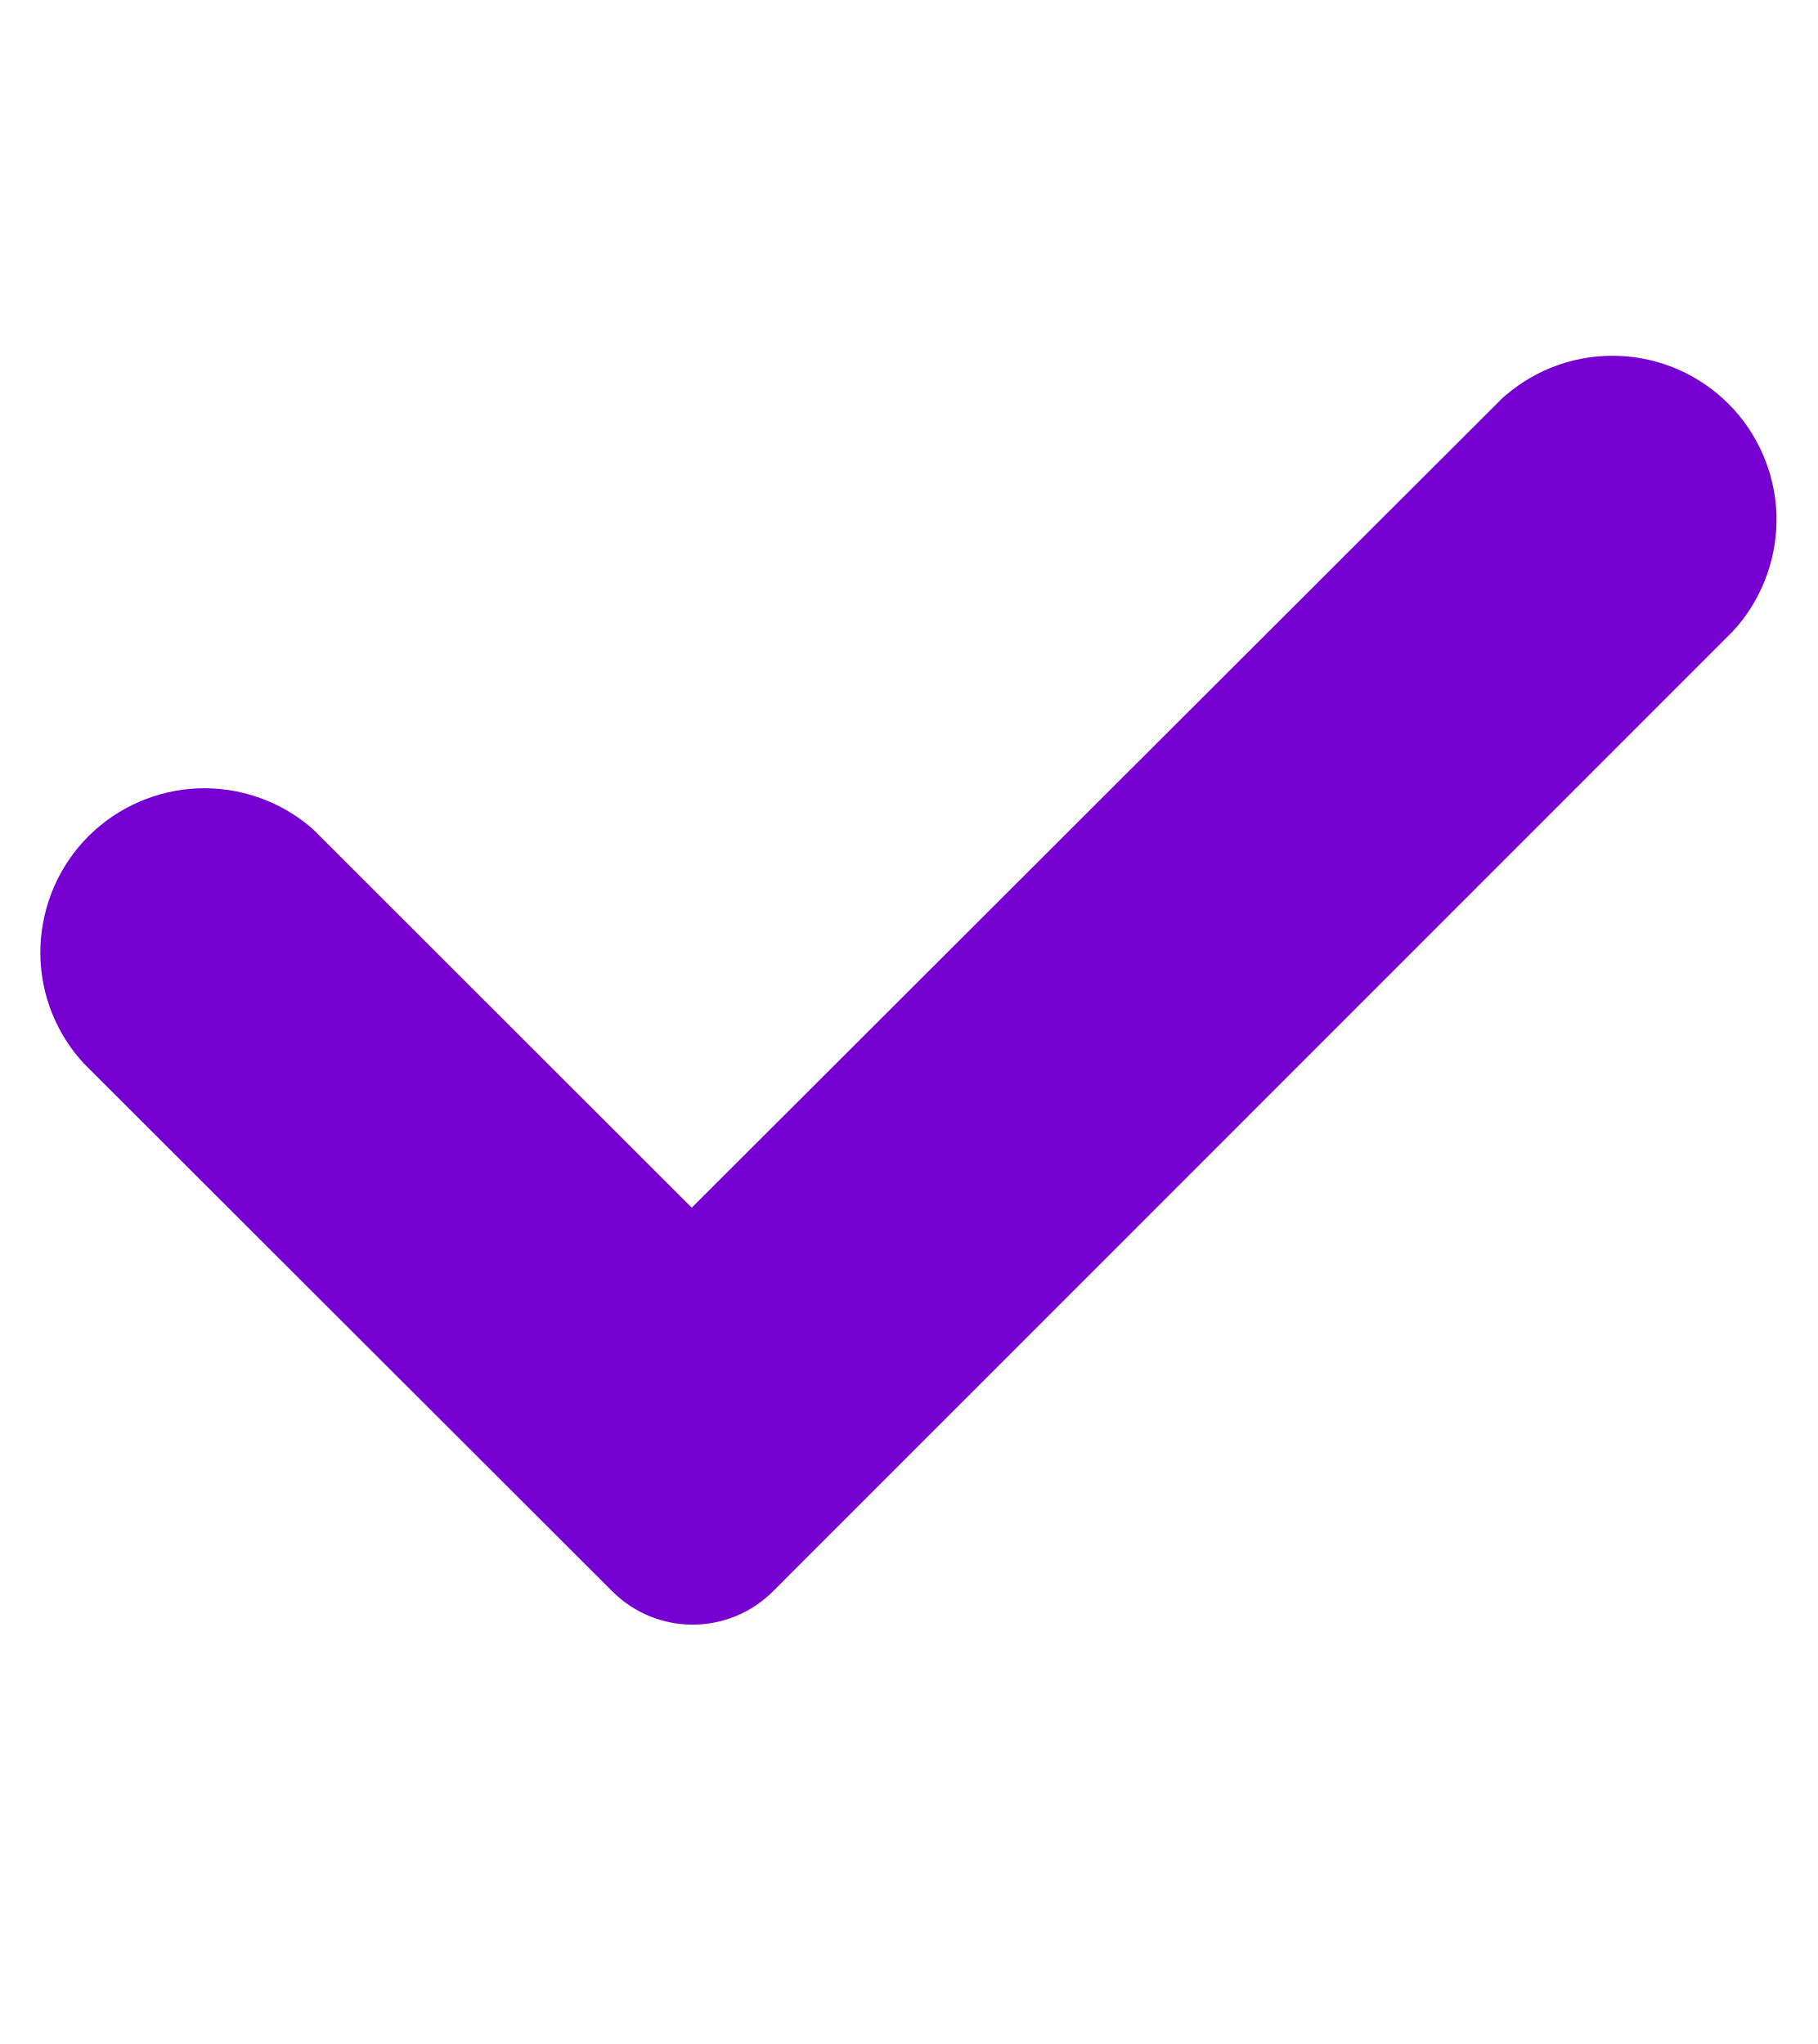
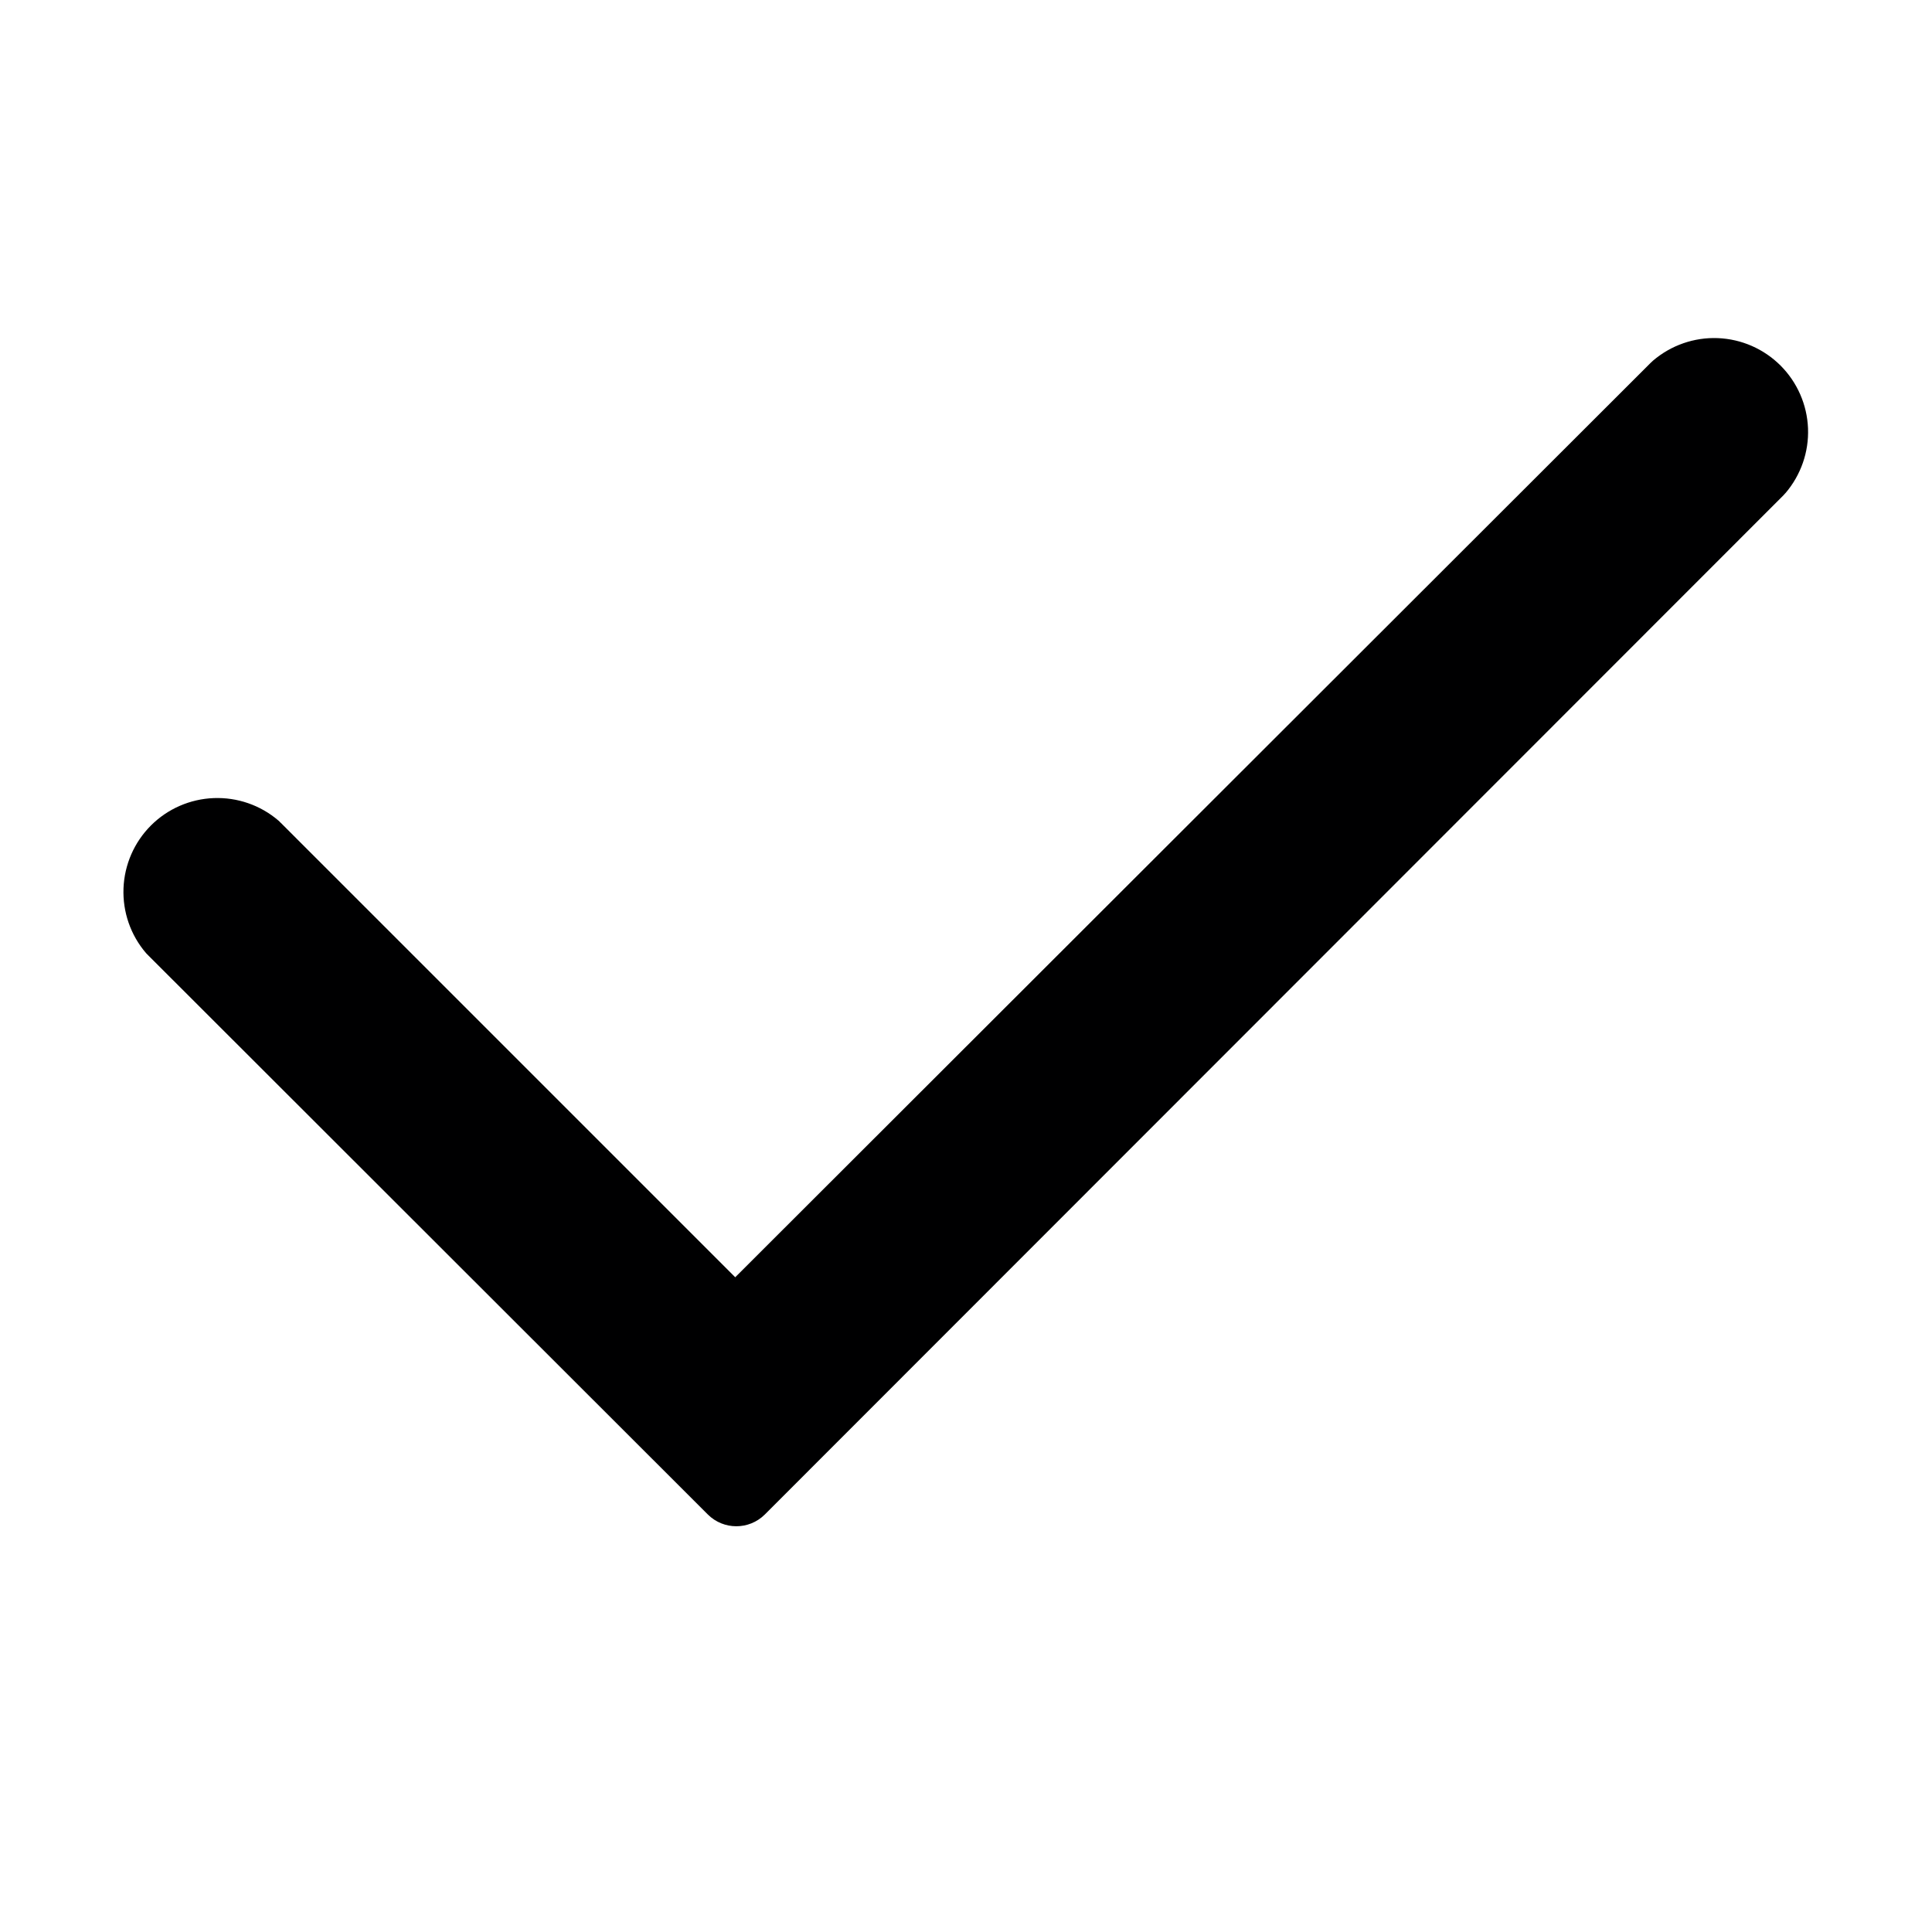
- <svg xmlns="http://www.w3.org/2000/svg" width="8" height="9" viewBox="0 0 8 9" fill="none">
-   <path d="M0.541 4.5C0.545 4.505 0.55 4.51 0.554 4.514L2.872 6.83C2.97 6.928 3.128 6.928 3.226 6.83L7.444 2.61C7.448 2.605 7.452 2.601 7.457 2.596C7.534 2.505 7.574 2.389 7.57 2.27C7.565 2.152 7.516 2.039 7.432 1.955C7.348 1.871 7.235 1.821 7.116 1.817C6.997 1.812 6.881 1.853 6.791 1.93C6.786 1.934 6.781 1.938 6.777 1.943L3.045 5.671L1.221 3.848C1.217 3.843 1.212 3.839 1.207 3.834C1.117 3.757 1.001 3.717 0.882 3.721C0.763 3.726 0.65 3.775 0.566 3.859C0.482 3.943 0.433 4.056 0.428 4.175C0.423 4.294 0.464 4.41 0.541 4.5Z" fill="#7600D1" stroke="#7600D1" stroke-width="0.5" stroke-linejoin="round" />
+ <svg xmlns="http://www.w3.org/2000/svg" width="24" height="24" viewBox="0 0 24 24" fill="none">
+   <path d="M2.003 11.676C2.008 11.681 2.012 11.686 2.017 11.69L8.97 18.637C9.068 18.734 9.226 18.734 9.324 18.637L21.977 5.977C21.981 5.972 21.986 5.968 21.99 5.963C22.14 5.787 22.219 5.562 22.21 5.331C22.201 5.1 22.105 4.881 21.942 4.718C21.779 4.555 21.56 4.459 21.329 4.45C21.098 4.441 20.873 4.52 20.697 4.67C20.693 4.674 20.688 4.679 20.683 4.683L9.133 16.22L3.31 10.397C3.306 10.392 3.301 10.388 3.296 10.383C3.121 10.233 2.895 10.155 2.664 10.164C2.434 10.173 2.215 10.268 2.052 10.431C1.888 10.595 1.793 10.814 1.784 11.044C1.775 11.275 1.853 11.501 2.003 11.676Z" fill="#000001" stroke="#000001" stroke-width="0.5" stroke-linejoin="round" />
</svg>
